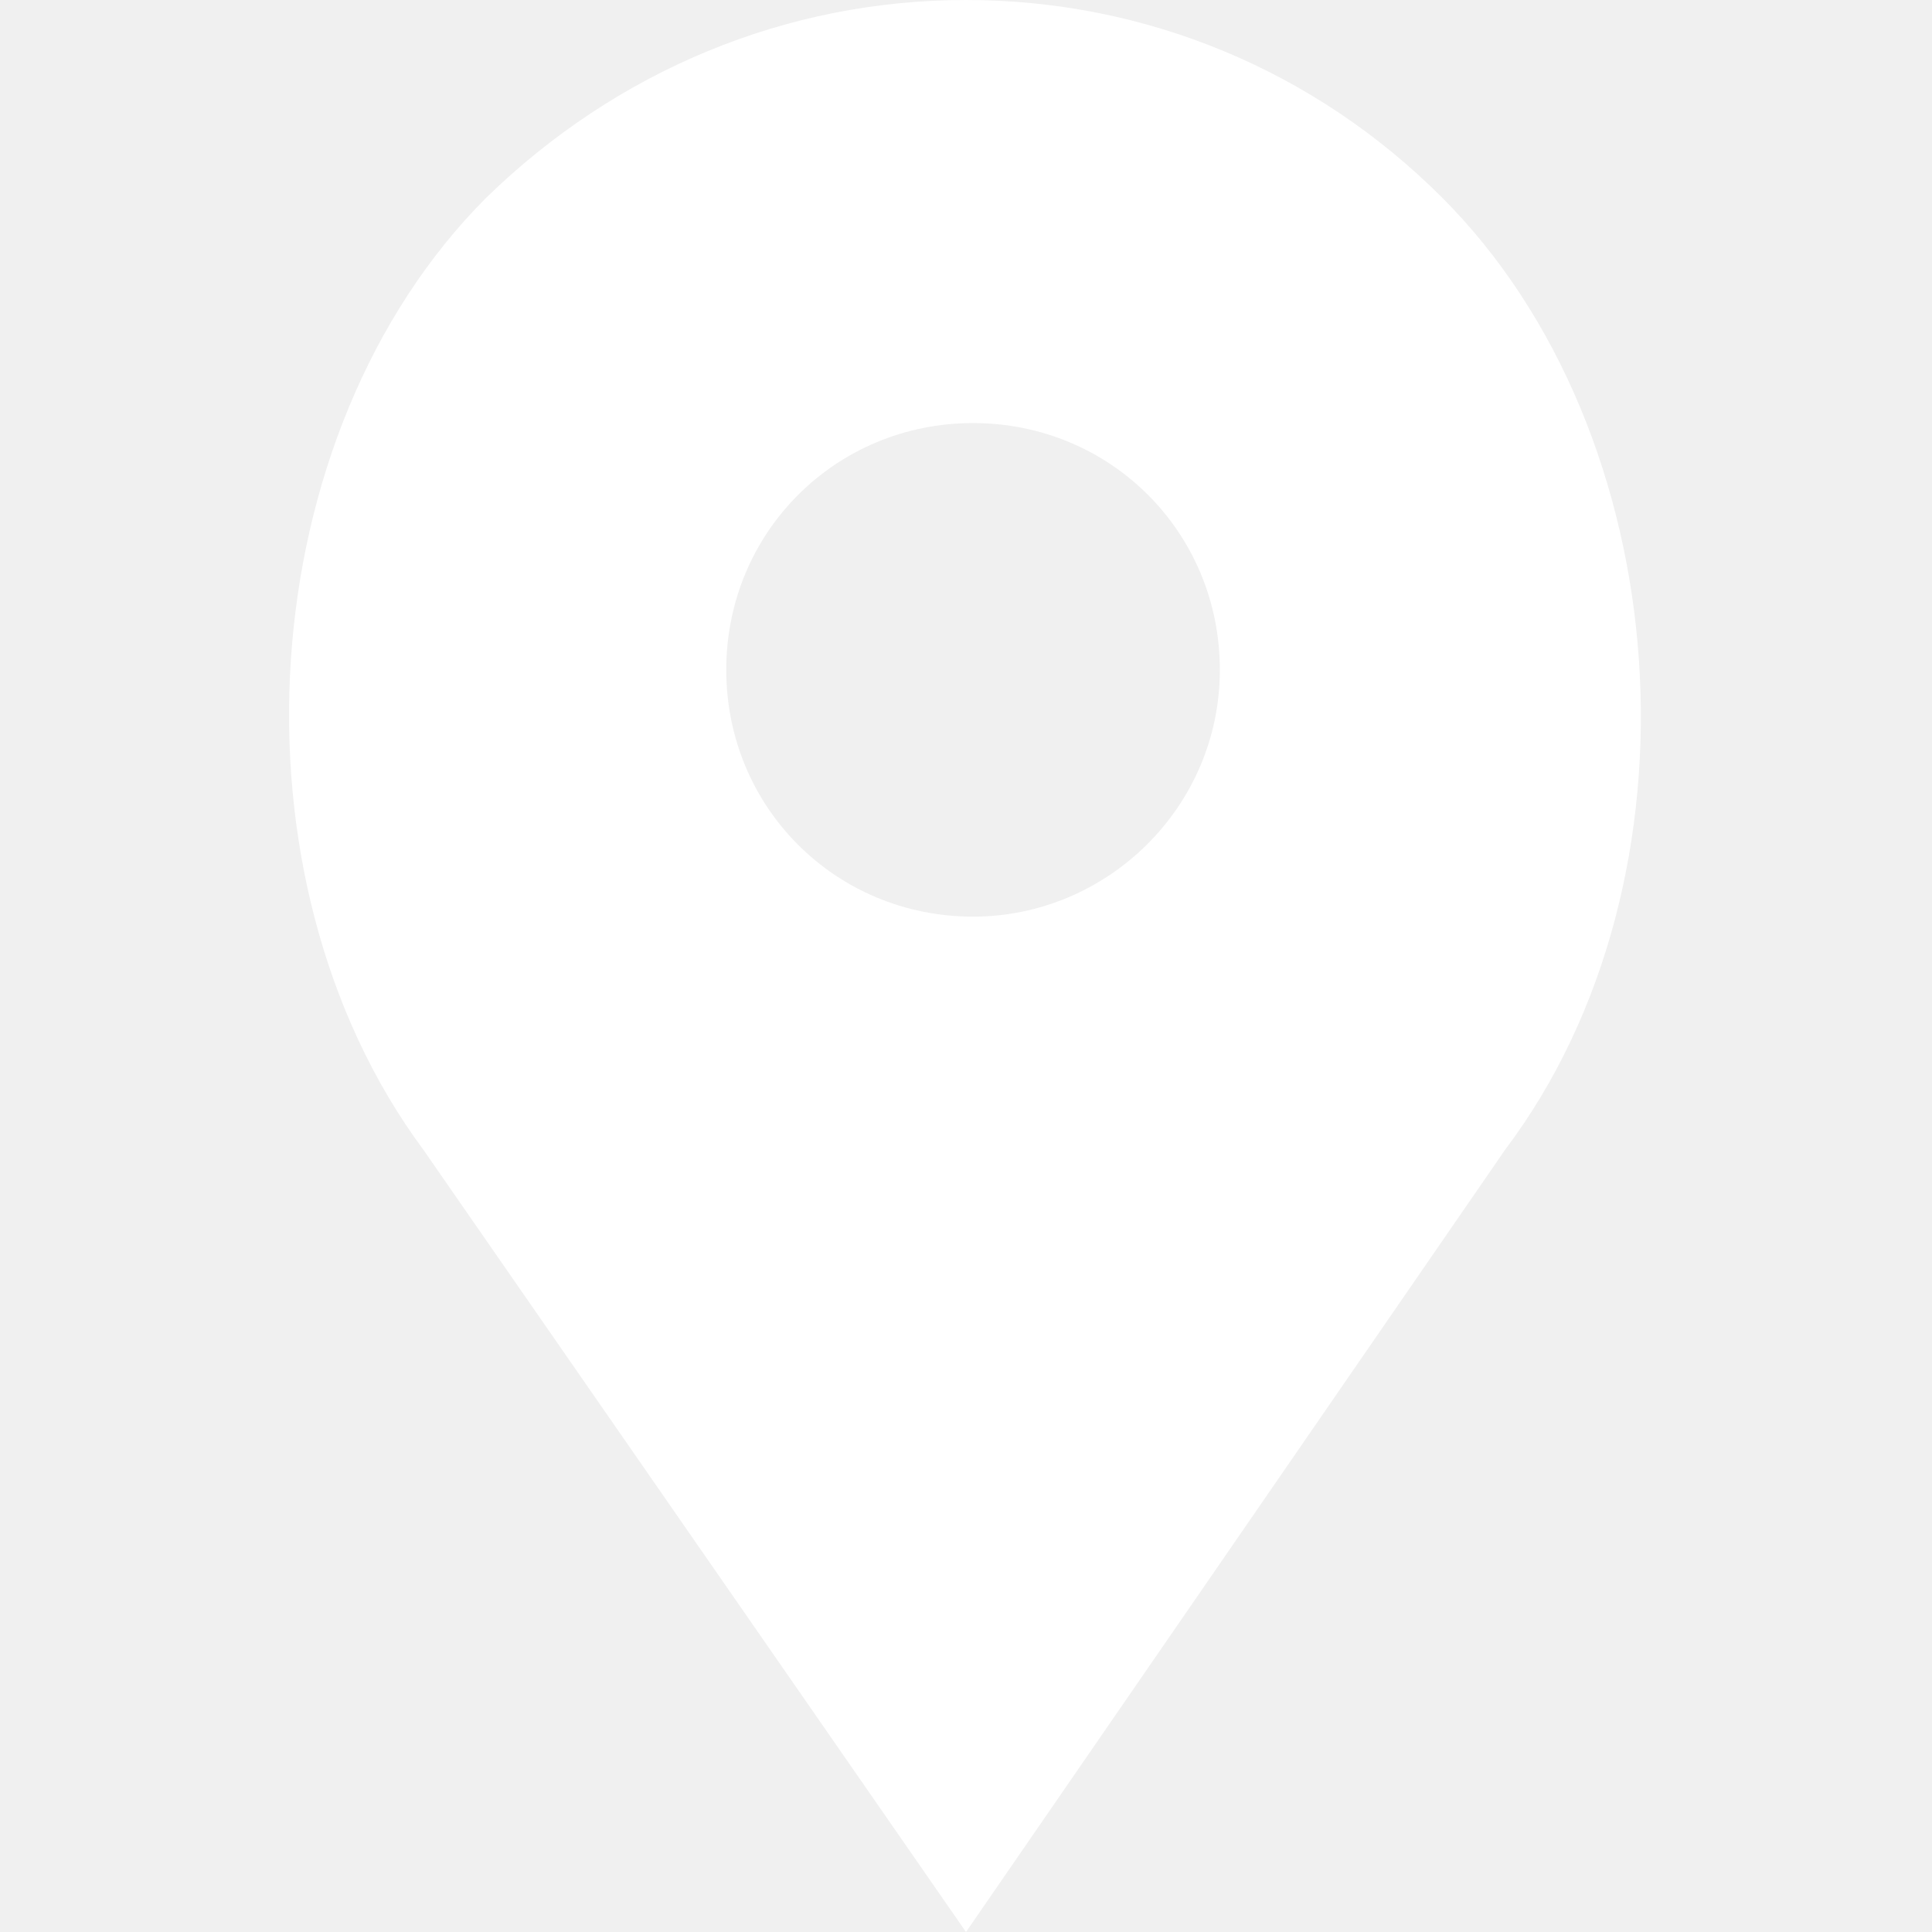
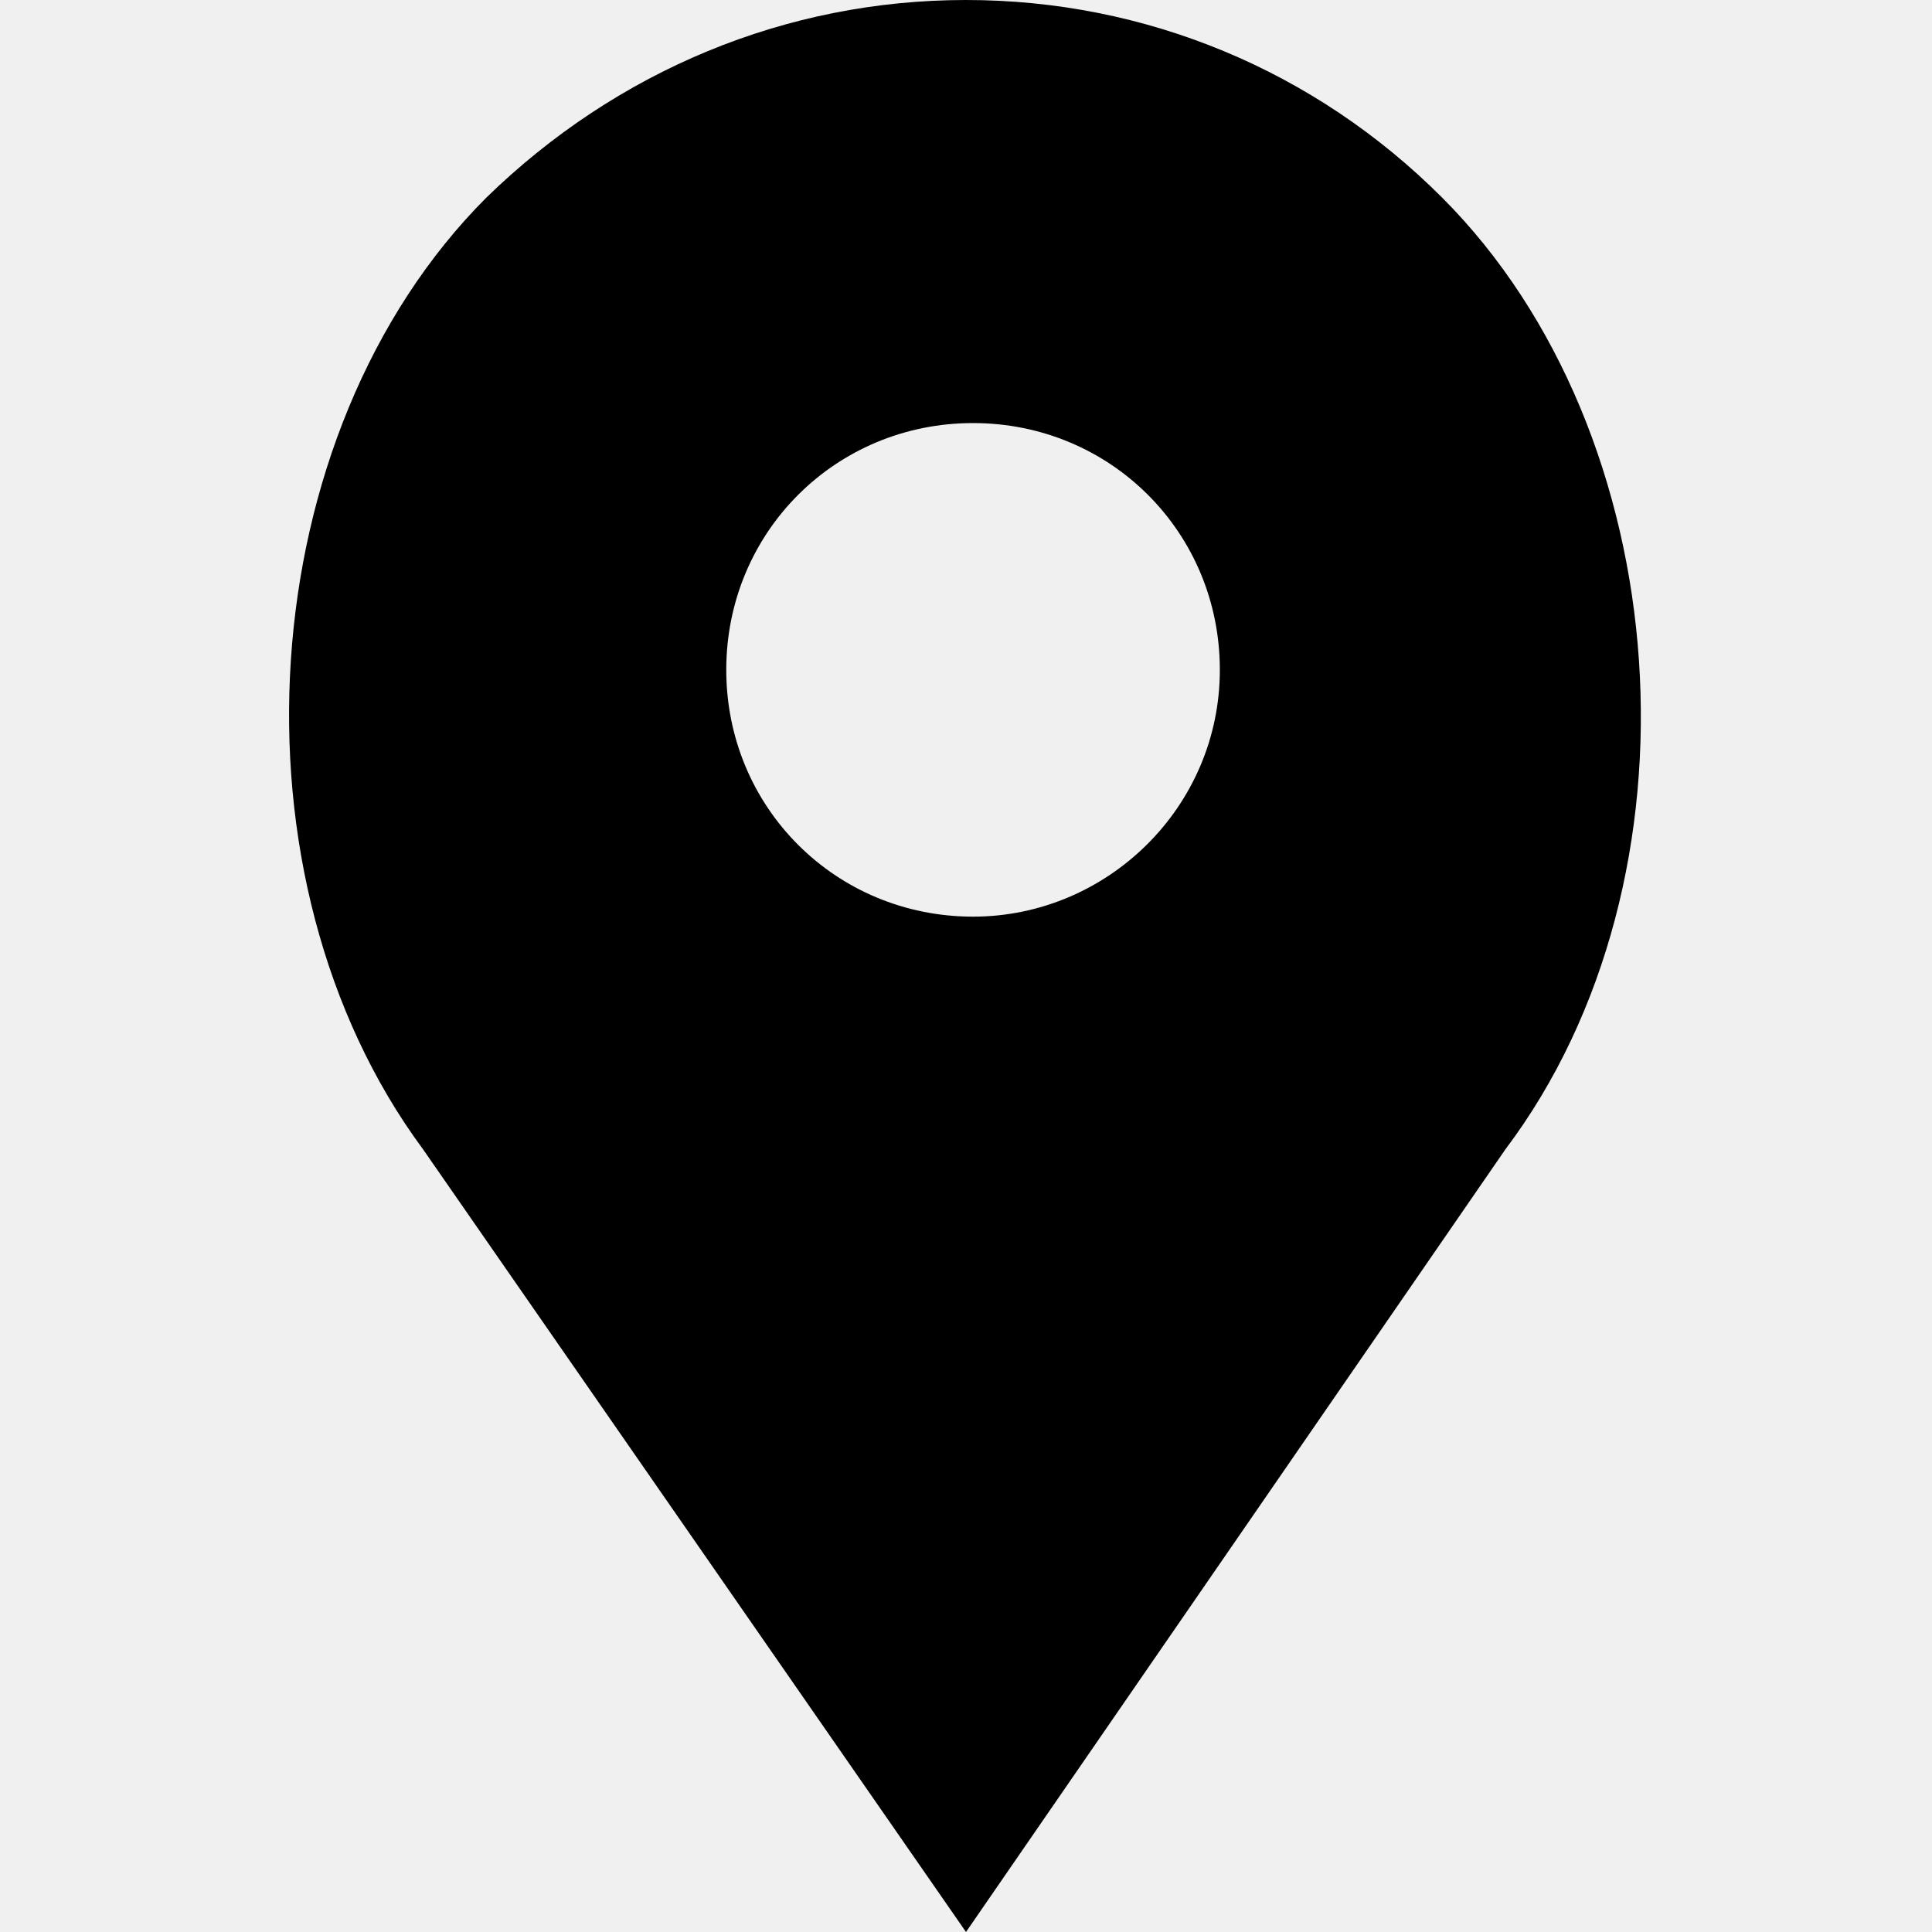
- <svg xmlns="http://www.w3.org/2000/svg" viewBox="0 0 54.8 54.8" width="512" height="512">
-   <path d="M40.9 5.6C37.3 2 32.5 0 27.4 0c-5.1 0-9.9 2-13.6 5.6 -6.7 6.7-7.5 19.3-1.8 27L27.4 54.8 42.7 32.6C48.5 24.9 47.6 12.3 40.9 5.6zM27.6 26c-3.9 0-7-3.1-7-7s3.1-7 7-7 7 3.1 7 7S31.4 26 27.6 26z" fill="#FFF" />
+ <svg xmlns="http://www.w3.org/2000/svg" viewBox="0 0 54.8 54.8" width="15" height="15">
+   <path d="M40.9 5.6C37.3 2 32.5 0 27.4 0c-5.1 0-9.9 2-13.6 5.6 -6.7 6.7-7.5 19.3-1.8 27L27.4 54.8 42.7 32.6C48.5 24.9 47.6 12.3 40.9 5.6zM27.6 26c-3.9 0-7-3.1-7-7s3.1-7 7-7 7 3.1 7 7S31.4 26 27.6 26z" class="icon2" />
</svg>
